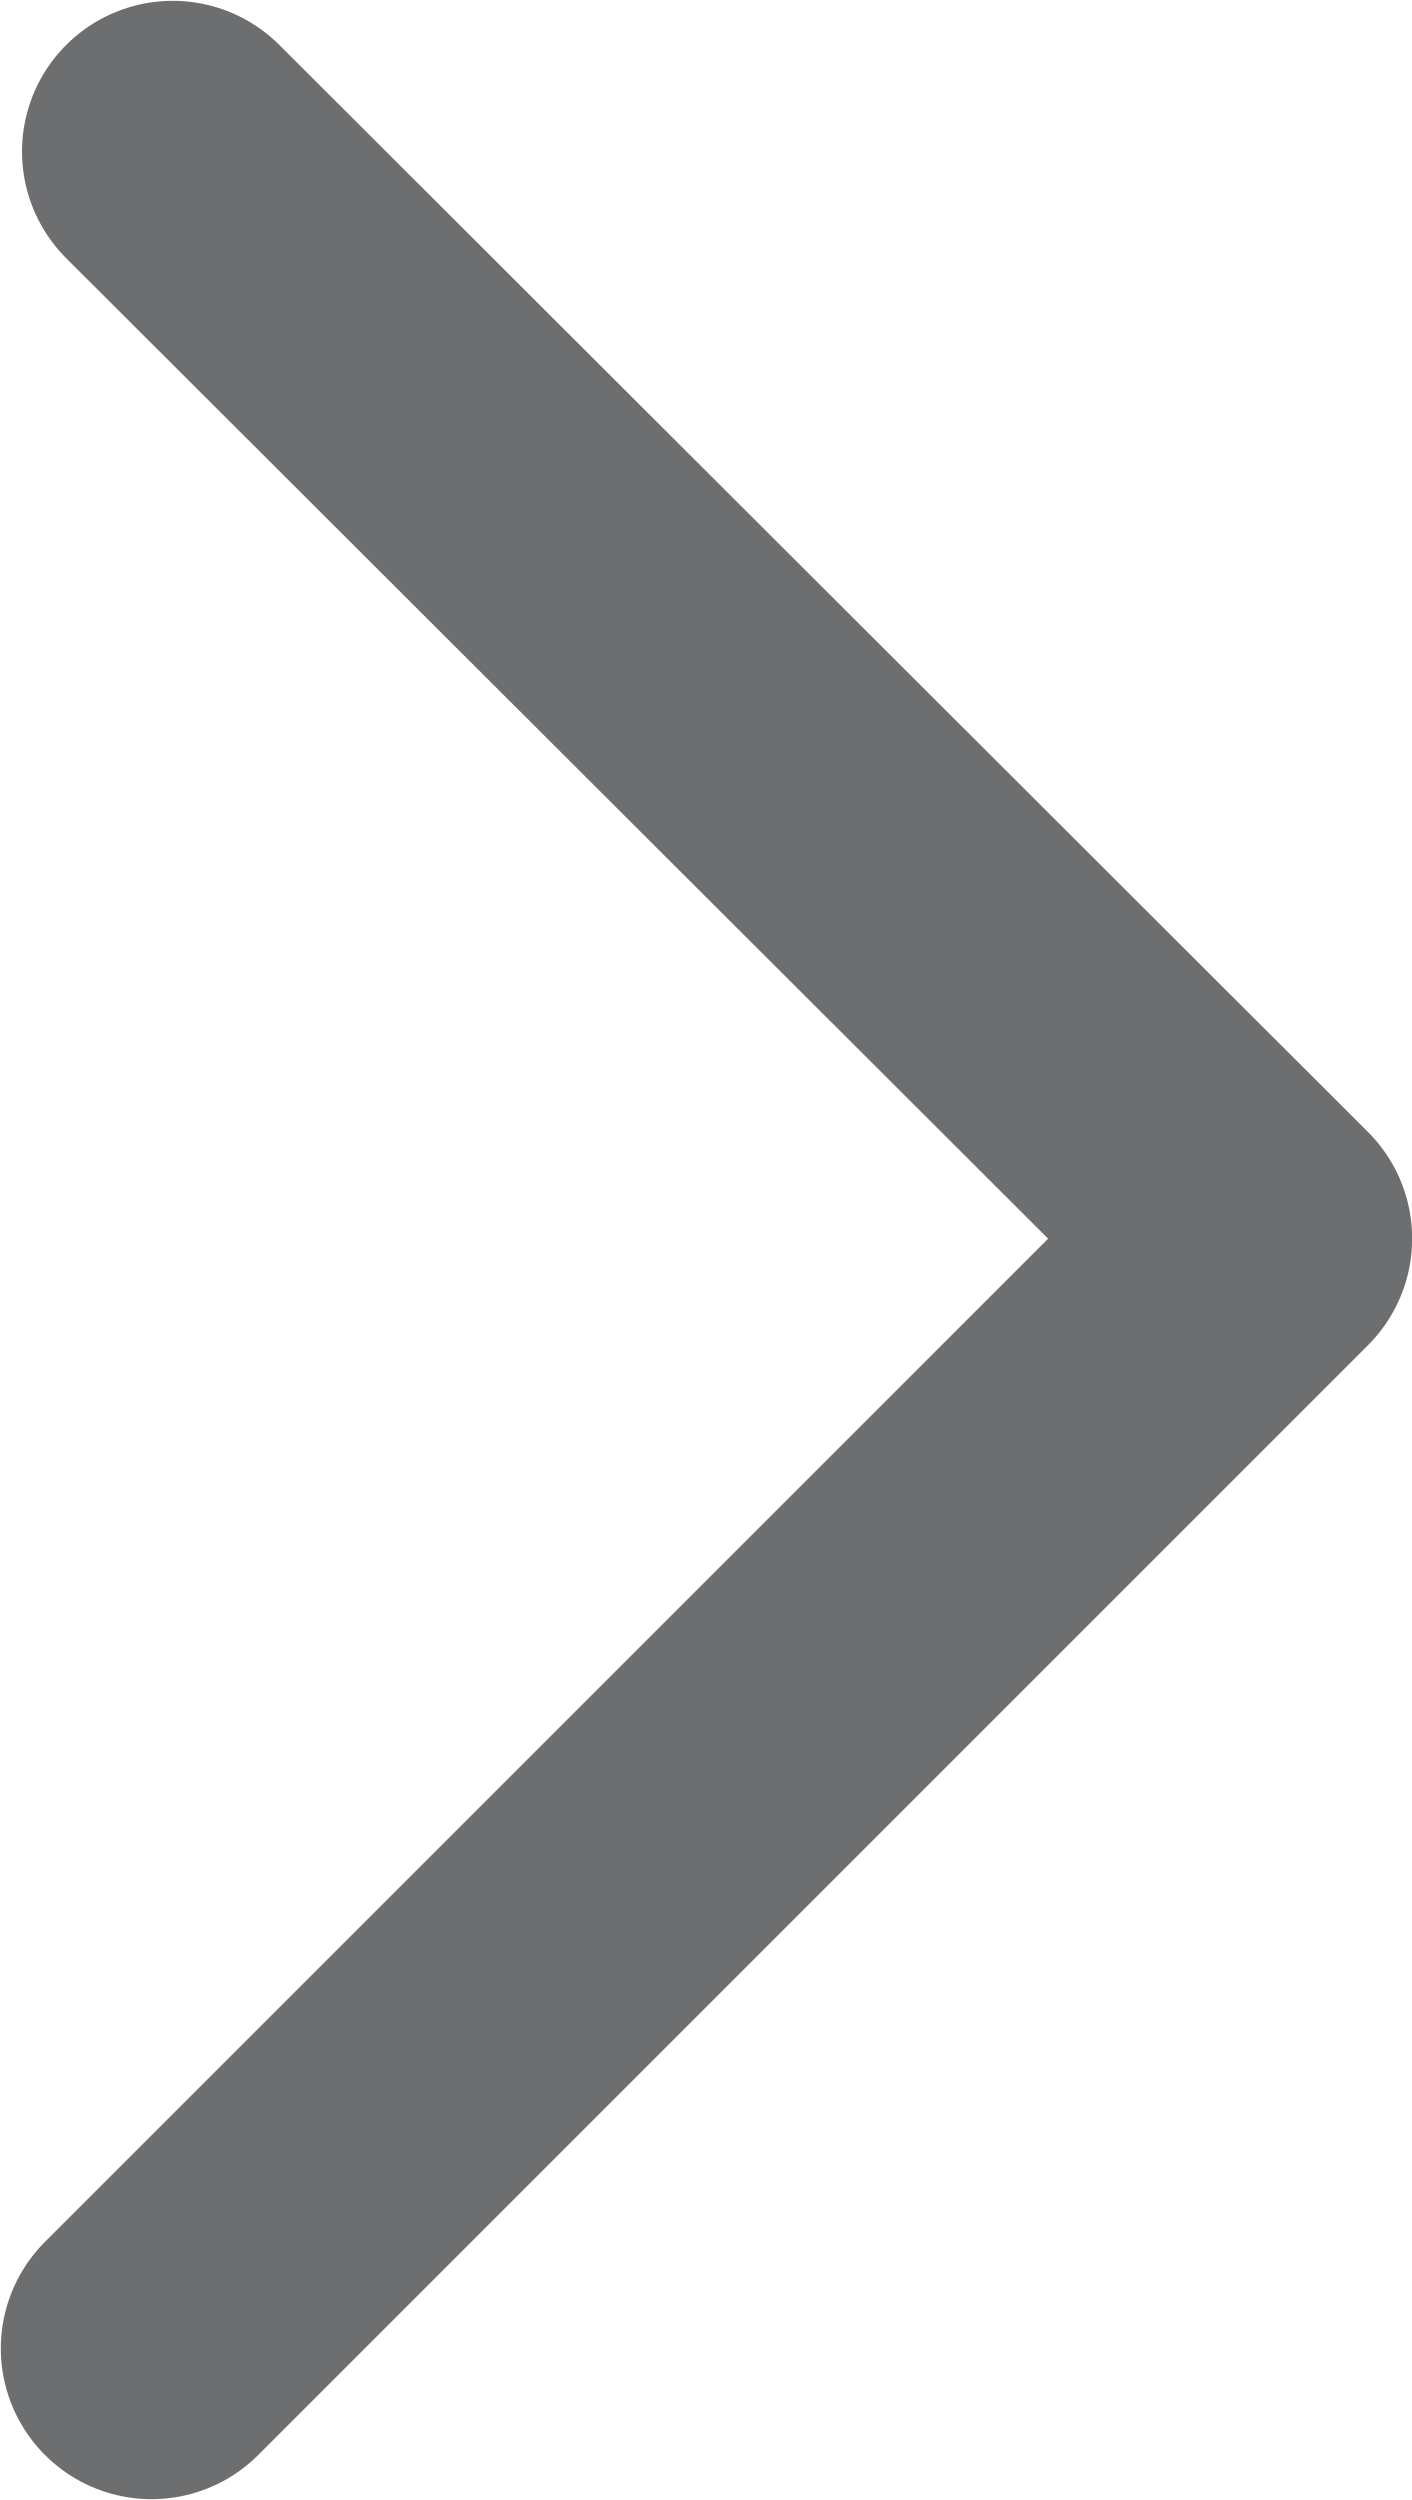
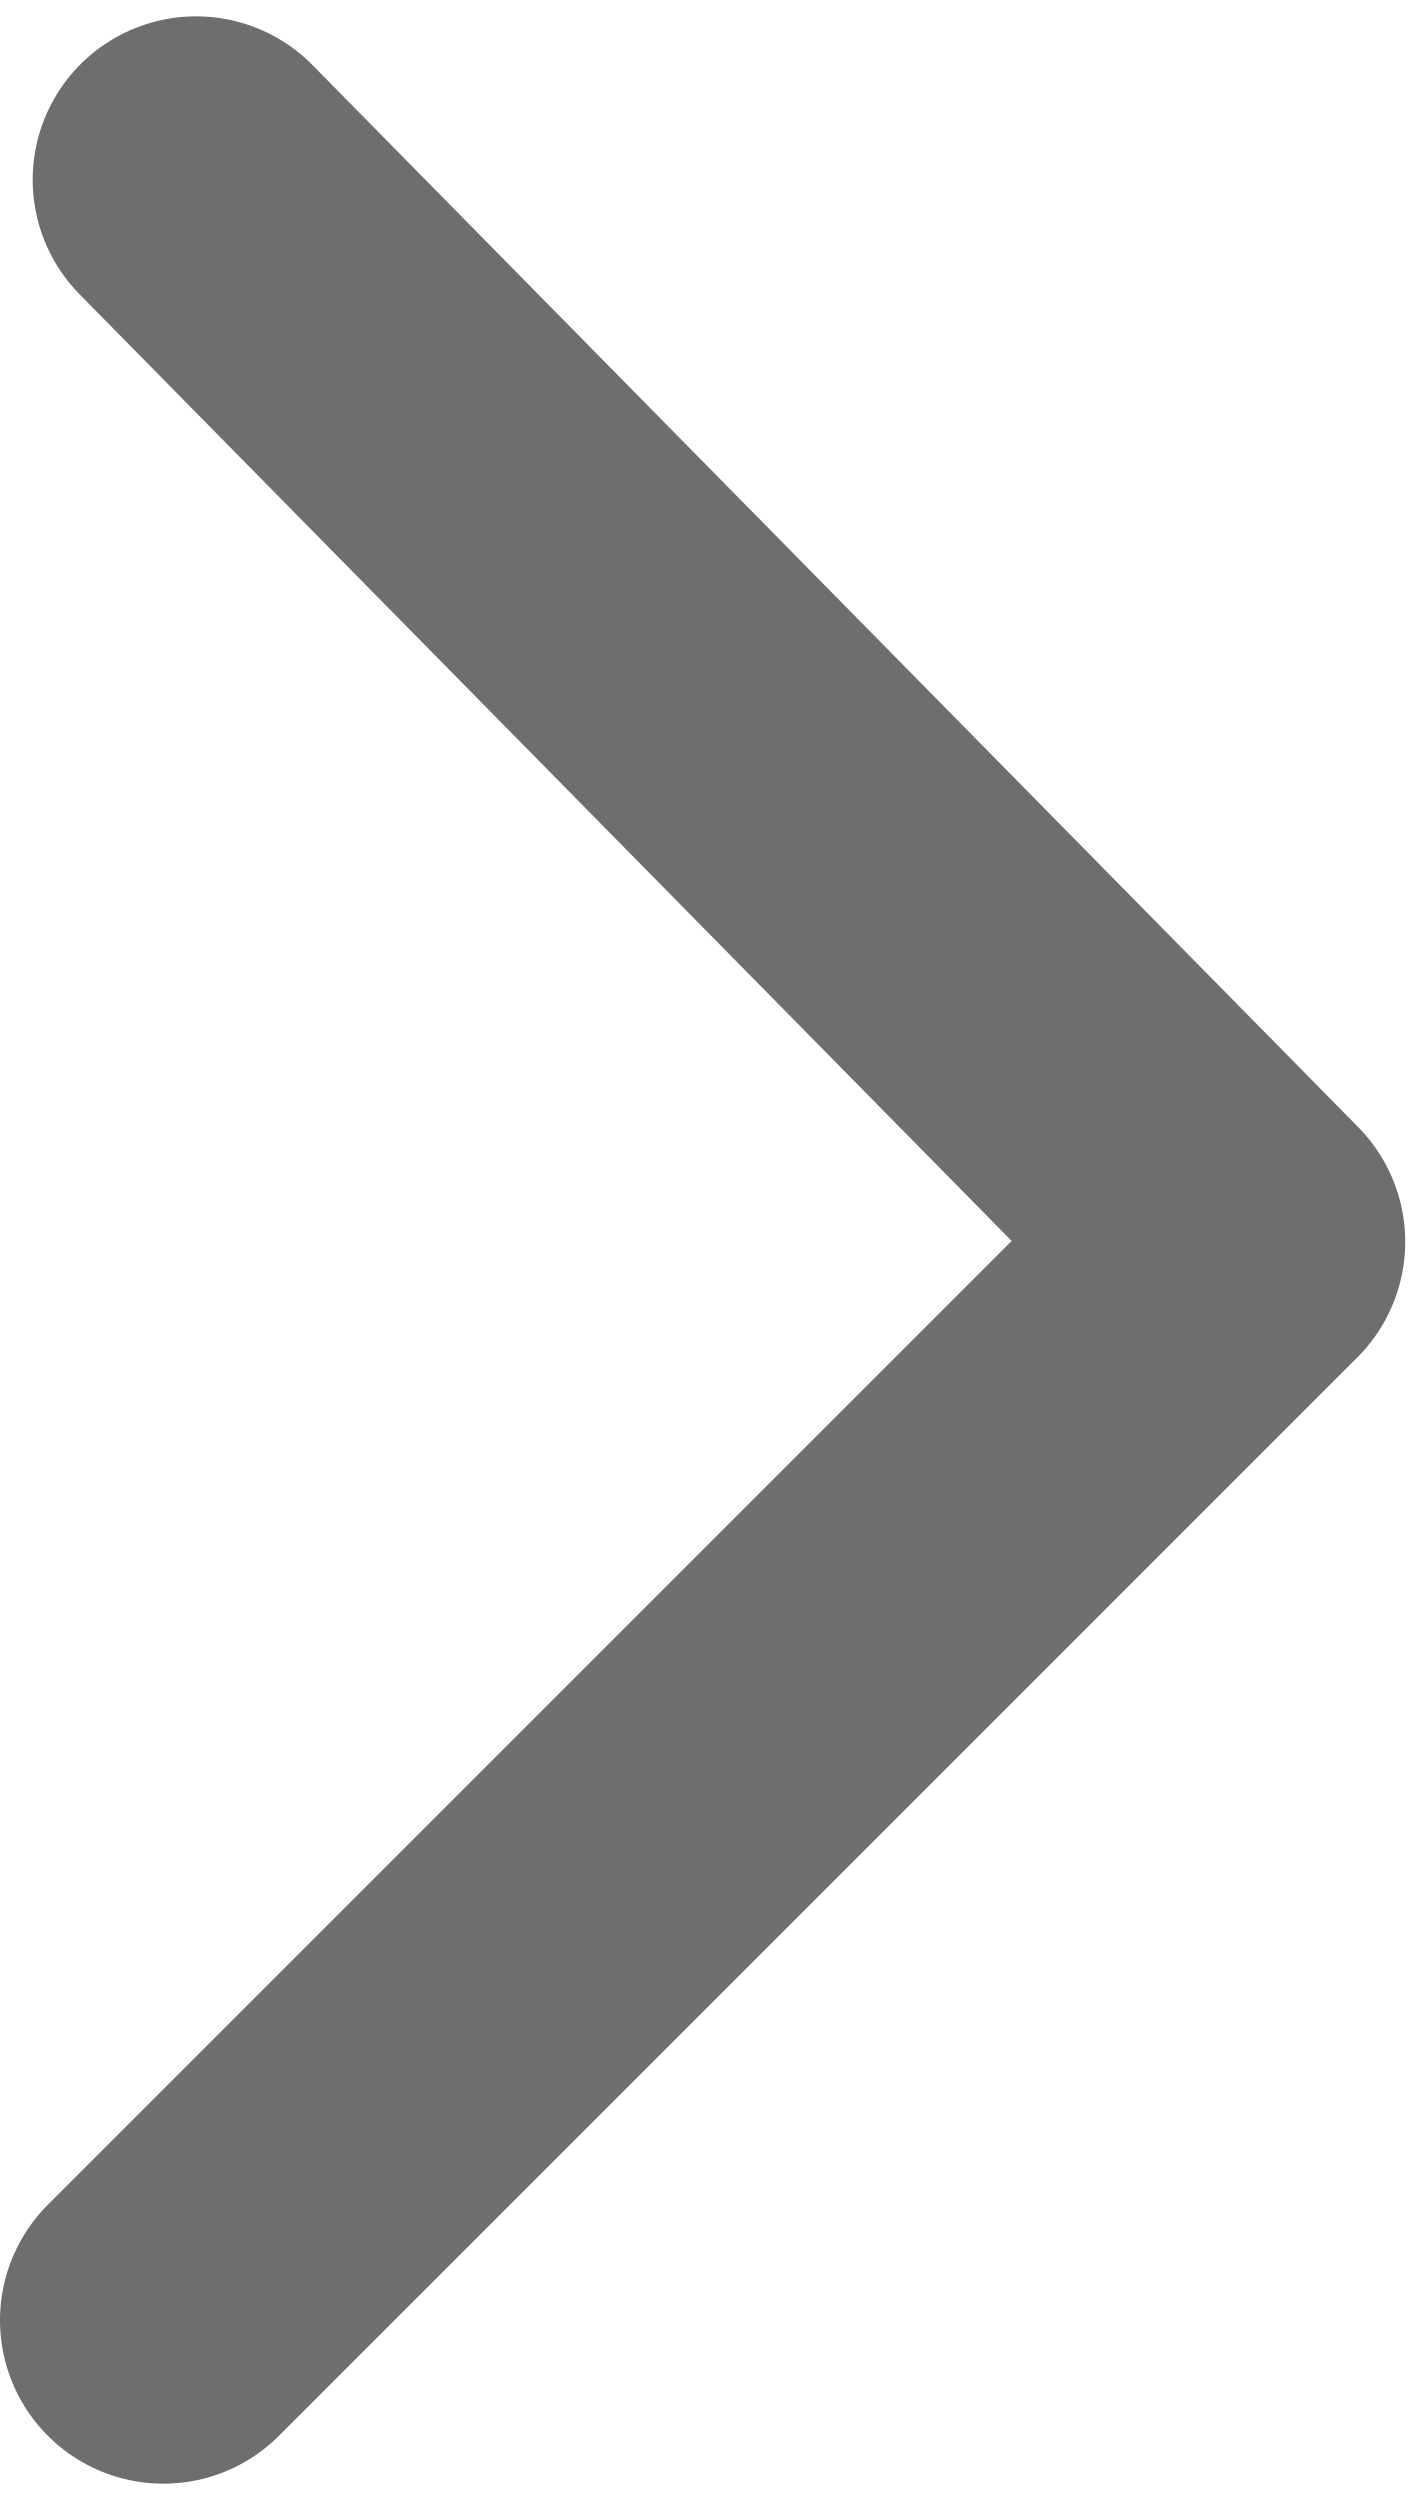
- <svg xmlns="http://www.w3.org/2000/svg" viewBox="0 0 8.66 15.34">
-   <defs>
-     <style>.cls-1{fill:none;stroke:#6d6e70;stroke-linecap:round;stroke-linejoin:round;stroke-width:1.85px;}</style>
-   </defs>
-   <g id="Layer_2" data-name="Layer 2">
-     <g id="Layer_1-2" data-name="Layer 1">
-       <polyline class="cls-1" points="0.93 14.41 7.74 7.6 1.06 0.93" />
+ <svg xmlns="http://www.w3.org/2000/svg" version="1.1" id="Layer_1" x="0px" y="0px" viewBox="0 0 8.7 15.3" style="enable-background:new 0 0 8.7 15.3;" xml:space="preserve">
+   <style type="text/css">
+ 	.st0{fill:none;stroke:#6D6E70;stroke-width:2;stroke-linecap:round;stroke-linejoin:round;}
+ </style>
+   <g id="Layer_2">
+     <g id="Layer_1-2">
+       <polyline class="st0" points="1,14.2 7.6,7.6 1.2,1.1   " />
    </g>
  </g>
</svg>
